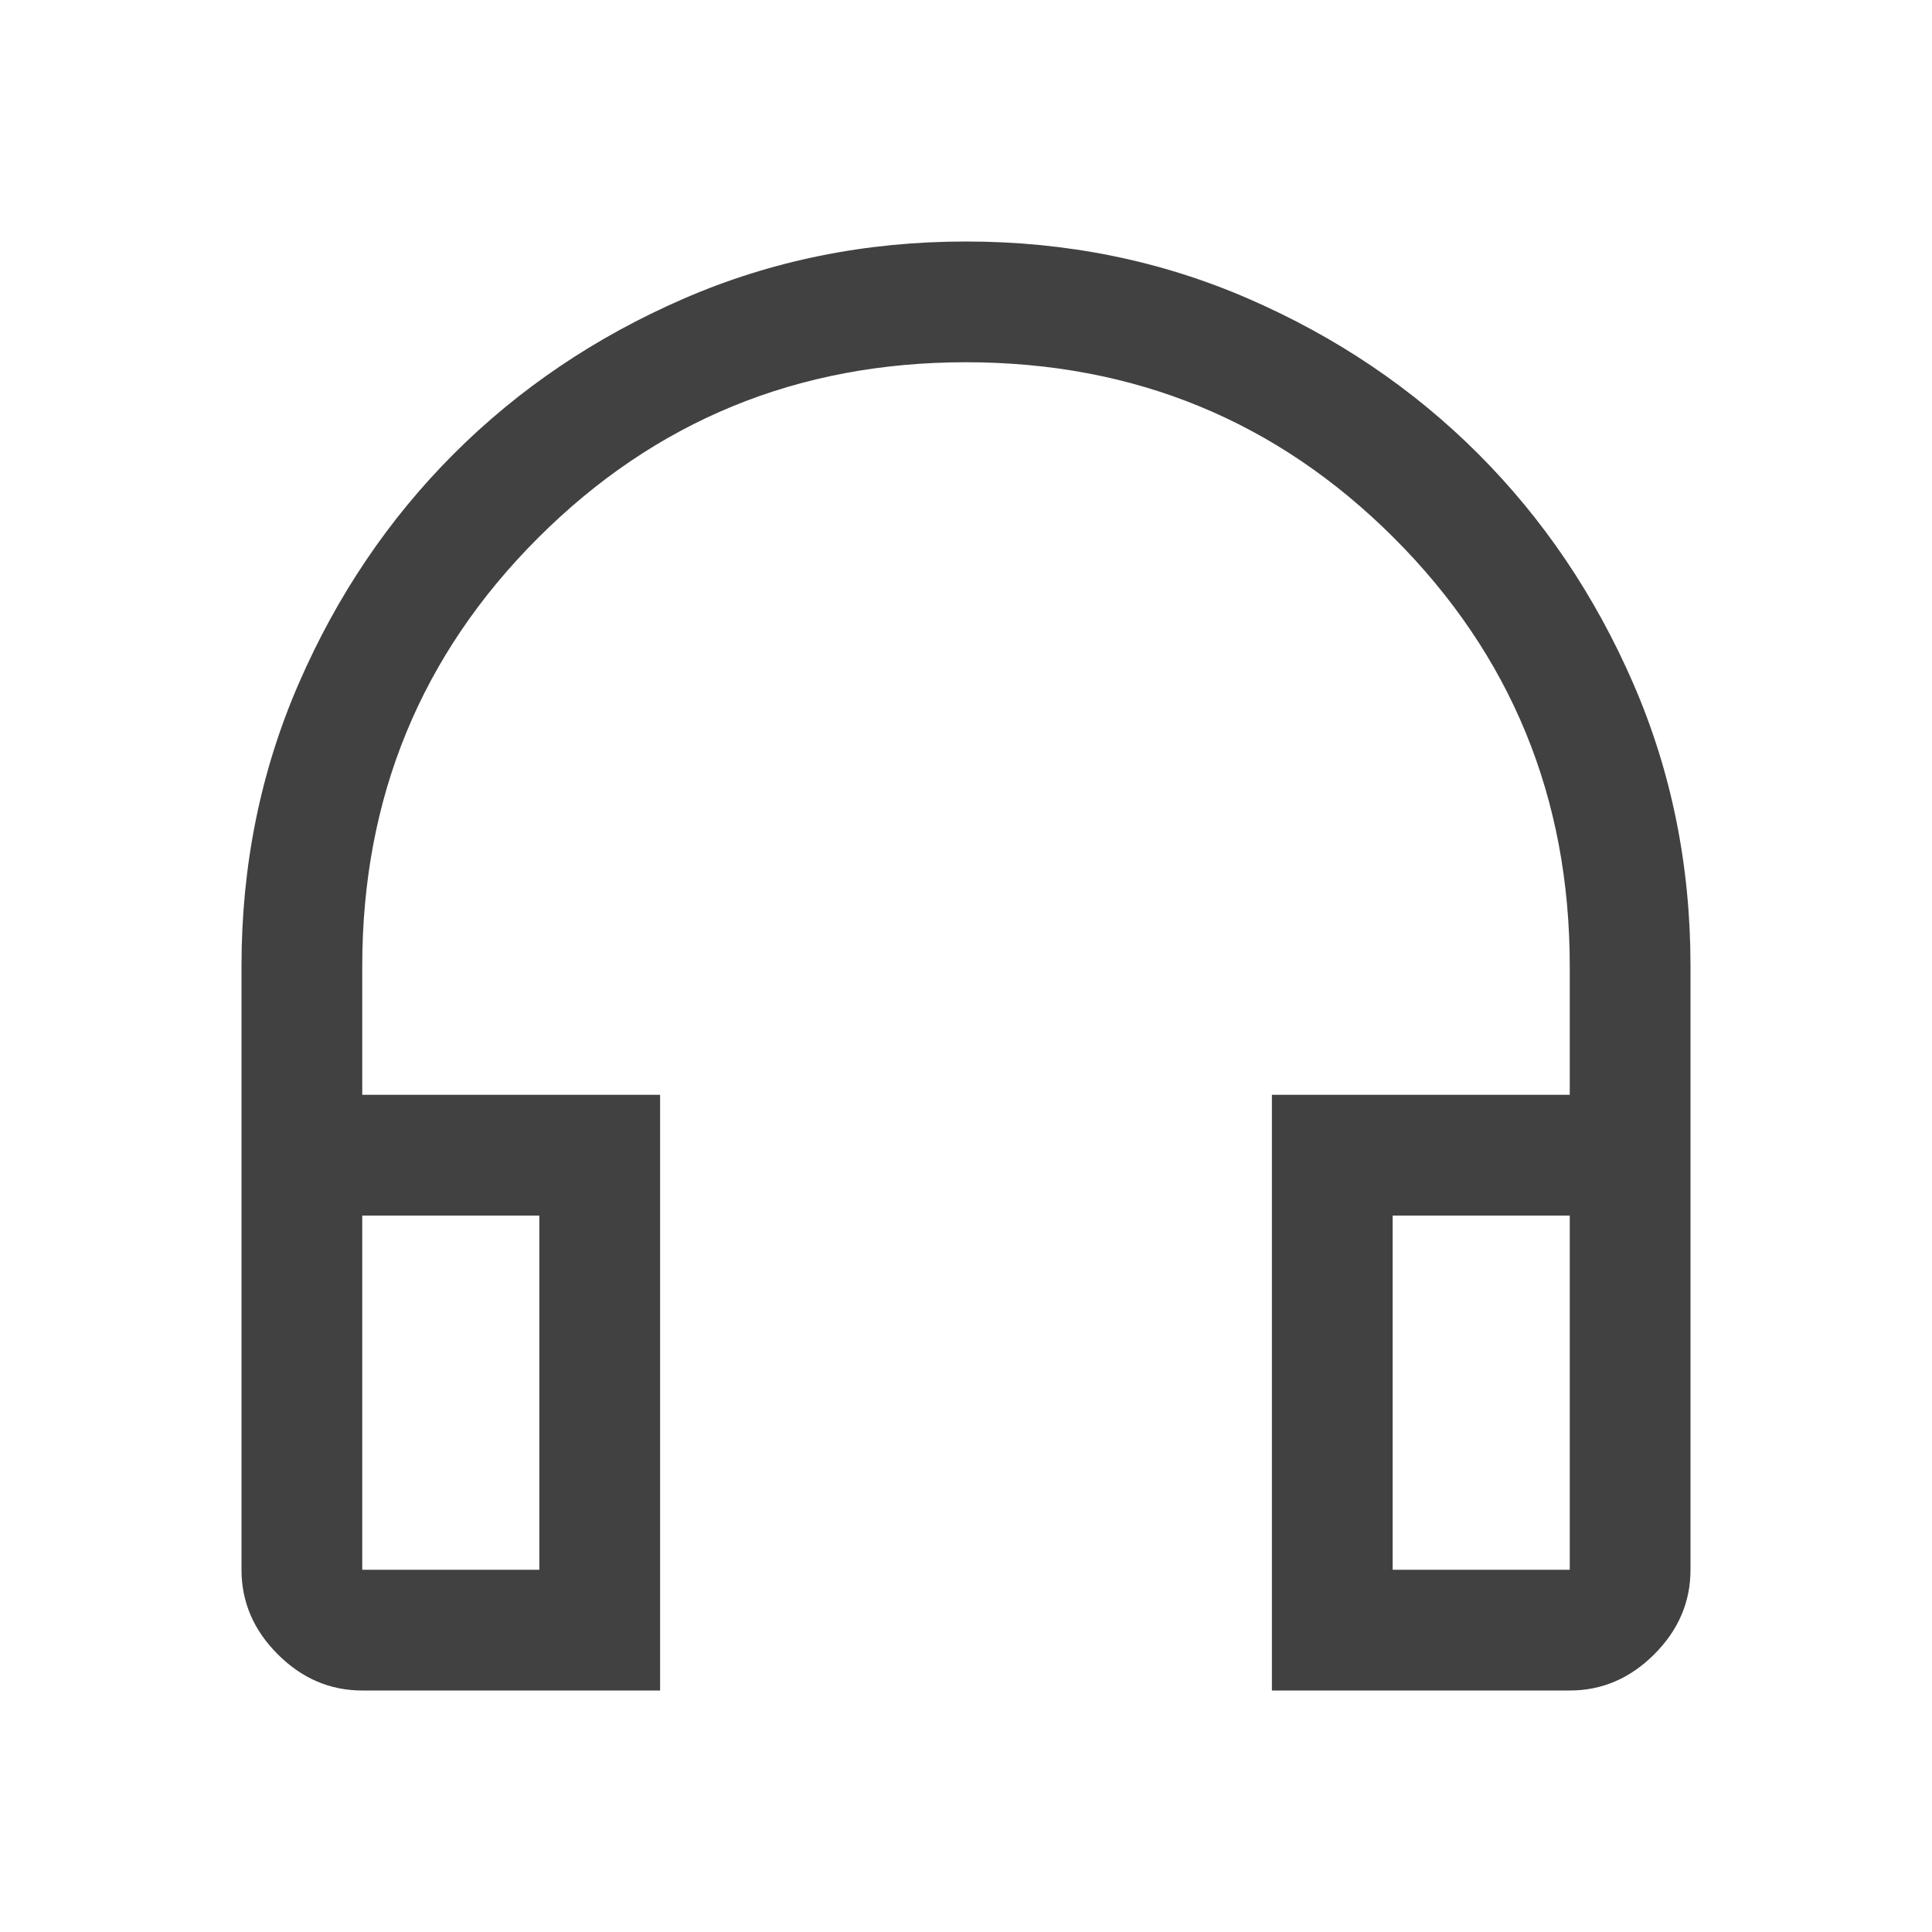
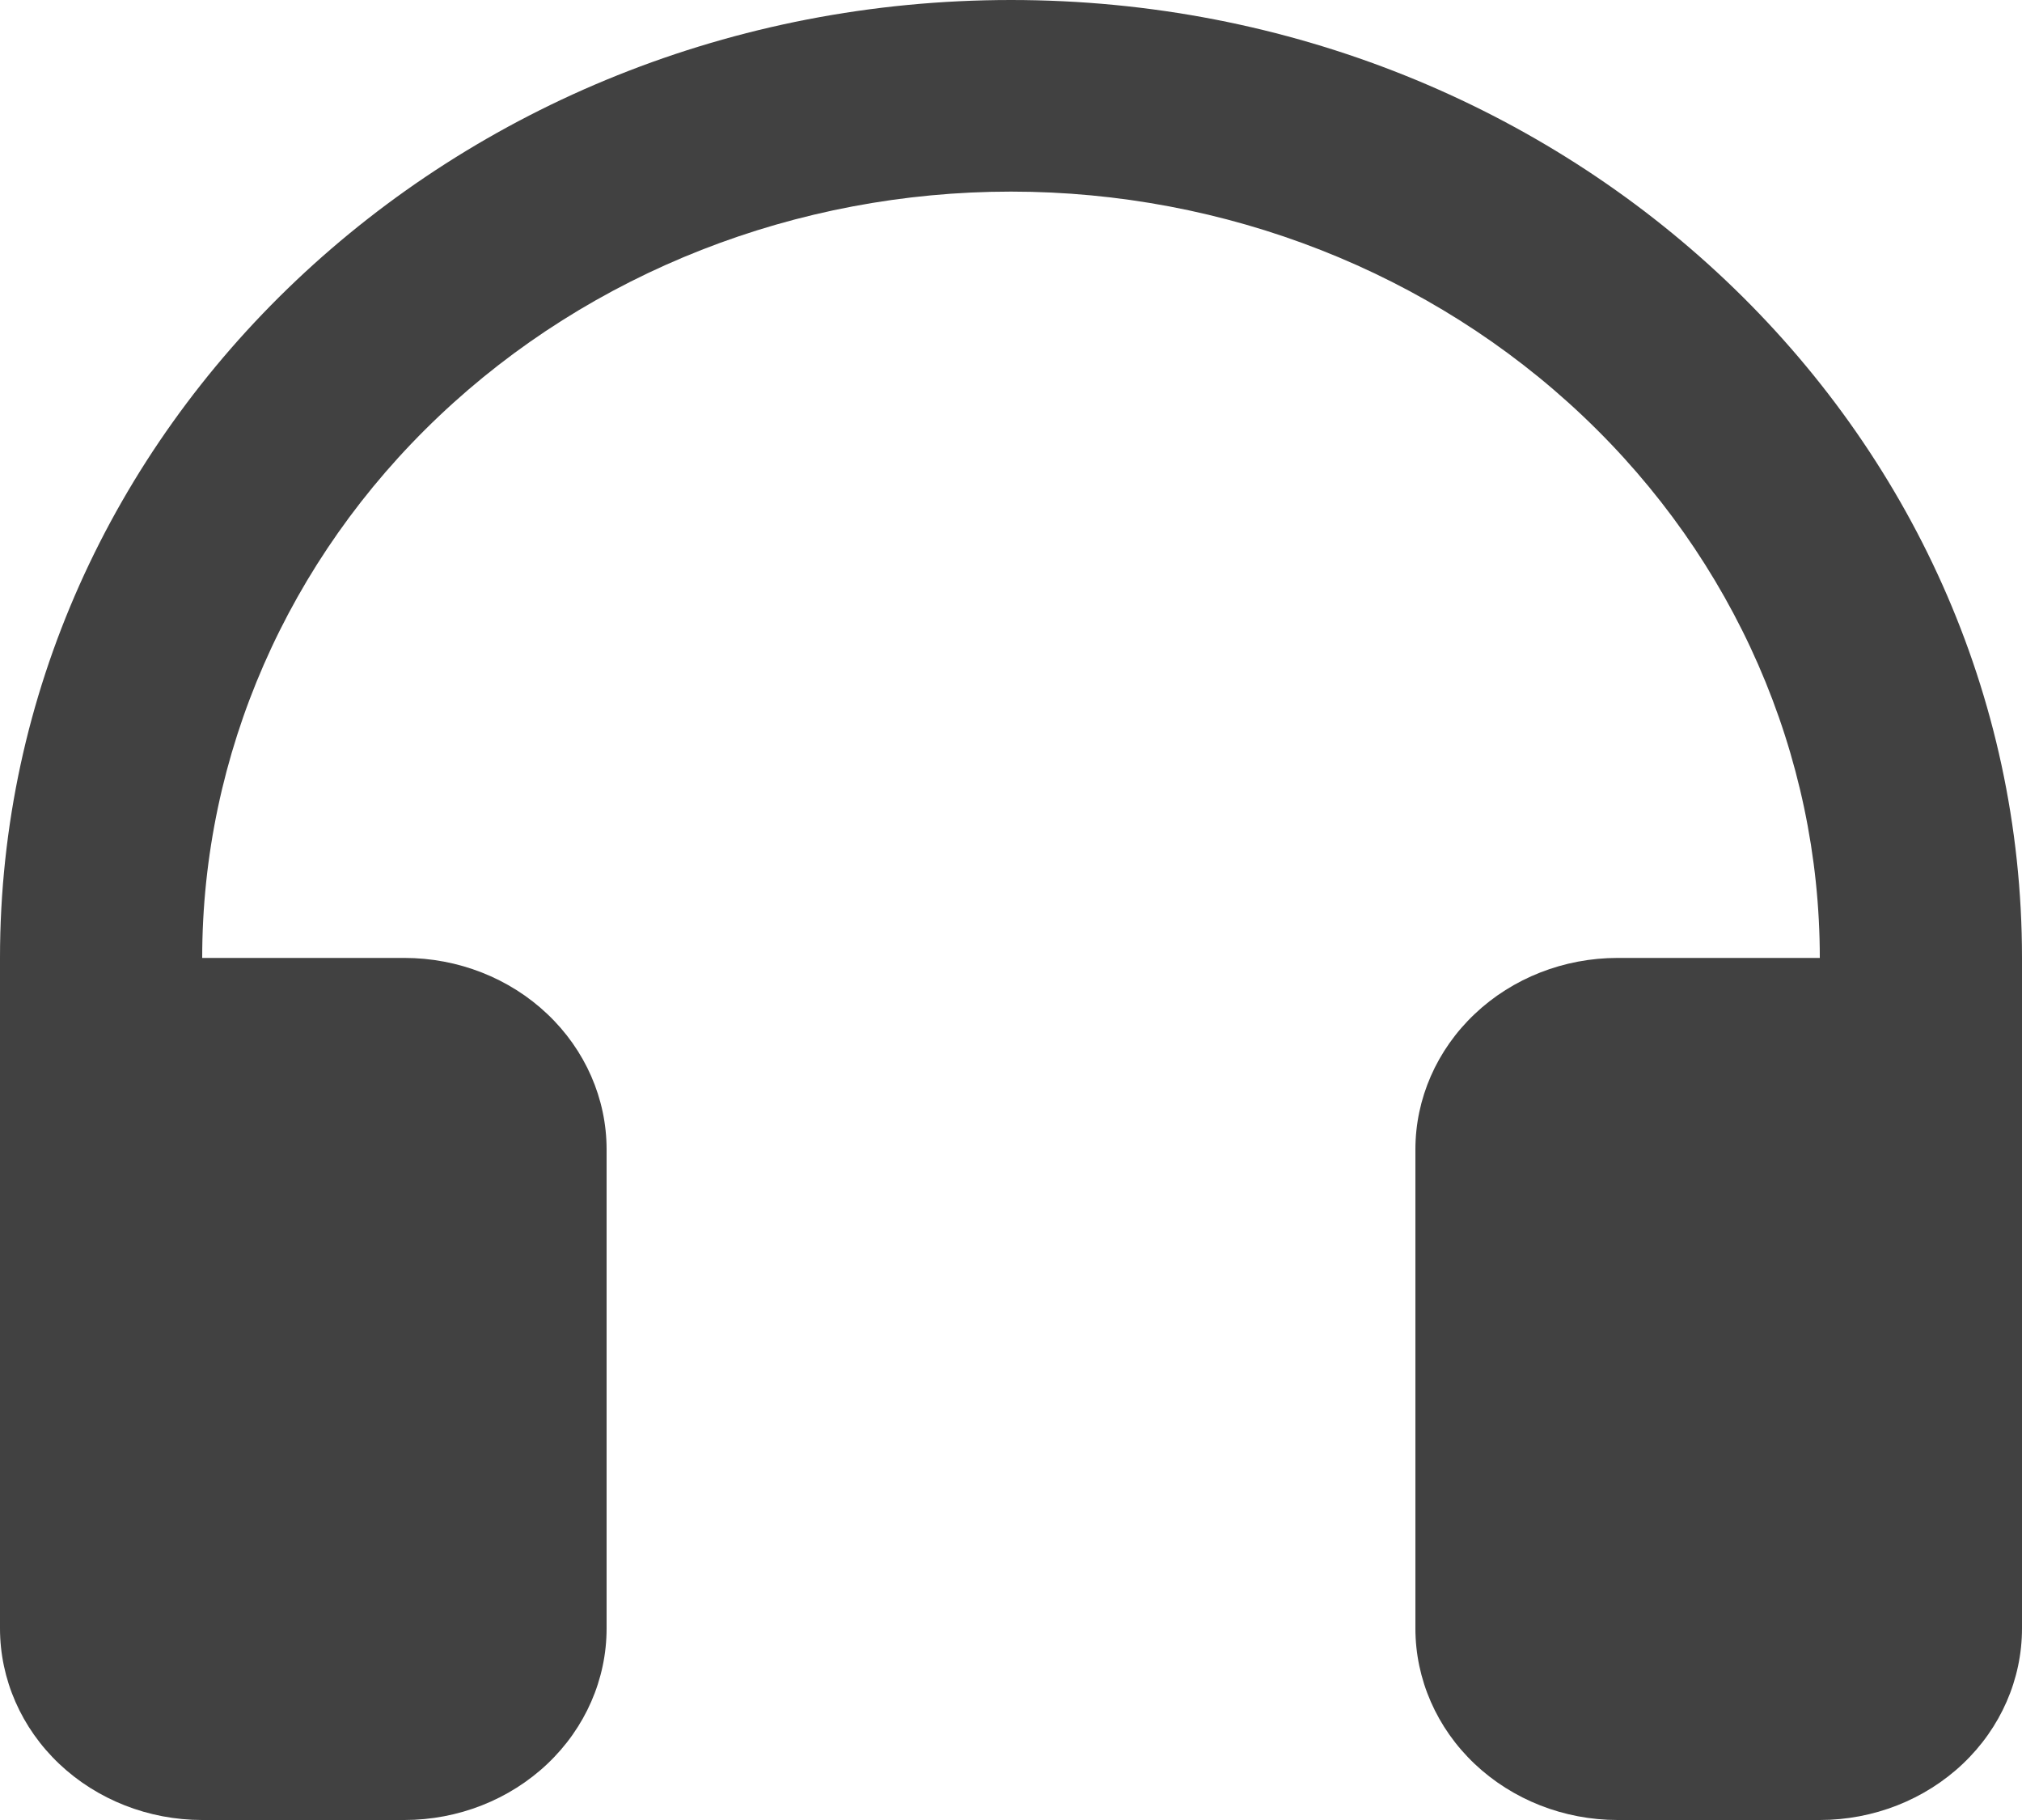
- <svg xmlns="http://www.w3.org/2000/svg" height="20" viewBox="0 -960 960 960" width="20">
-   <path d="M328-120H180q-24 0-42-18t-18-42v-300q0-75 28.5-140.5t77-114q48.5-48.5 114-77T480-840q75 0 140.5 28.5t114 77q48.5 48.5 77 114T840-480v300q0 24-18 42t-42 18H632v-296h148v-64q0-125.357-87.321-212.679Q605.357-780 480-780t-212.679 87.321Q180-605.357 180-480v64h148v296Zm-60-236h-88v176h88v-176Zm424 0v176h88v-176h-88Zm0 0h88-88Zm-424 0h-88 88Z" fill="#414141" />
+ <svg xmlns="http://www.w3.org/2000/svg" width="20" height="18" viewBox="0 0 20 18" fill="none">
+   <path d="M20 9.474V16.105C20 16.608 19.789 17.09 19.414 17.445C19.039 17.8 18.53 18 18 18H16C15.47 18 14.961 17.8 14.586 17.445C14.211 17.09 14 16.608 14 16.105V11.368C14 10.866 14.211 10.384 14.586 10.029C14.961 9.673 15.47 9.474 16 9.474H18C18 7.464 17.157 5.536 15.657 4.115C14.157 2.693 12.122 1.895 10 1.895C7.878 1.895 5.843 2.693 4.343 4.115C2.843 5.536 2 7.464 2 9.474H4C4.53 9.474 5.039 9.673 5.414 10.029C5.789 10.384 6 10.866 6 11.368V16.105C6 16.608 5.789 17.09 5.414 17.445C5.039 17.8 4.53 18 4 18H2C1.47 18 0.961 17.8 0.586 17.445C0.211 17.09 0 16.608 0 16.105V9.474C0 4.241 4.477 0 10 0C15.523 0 20 4.241 20 9.474Z" fill="#414141" />
</svg>
